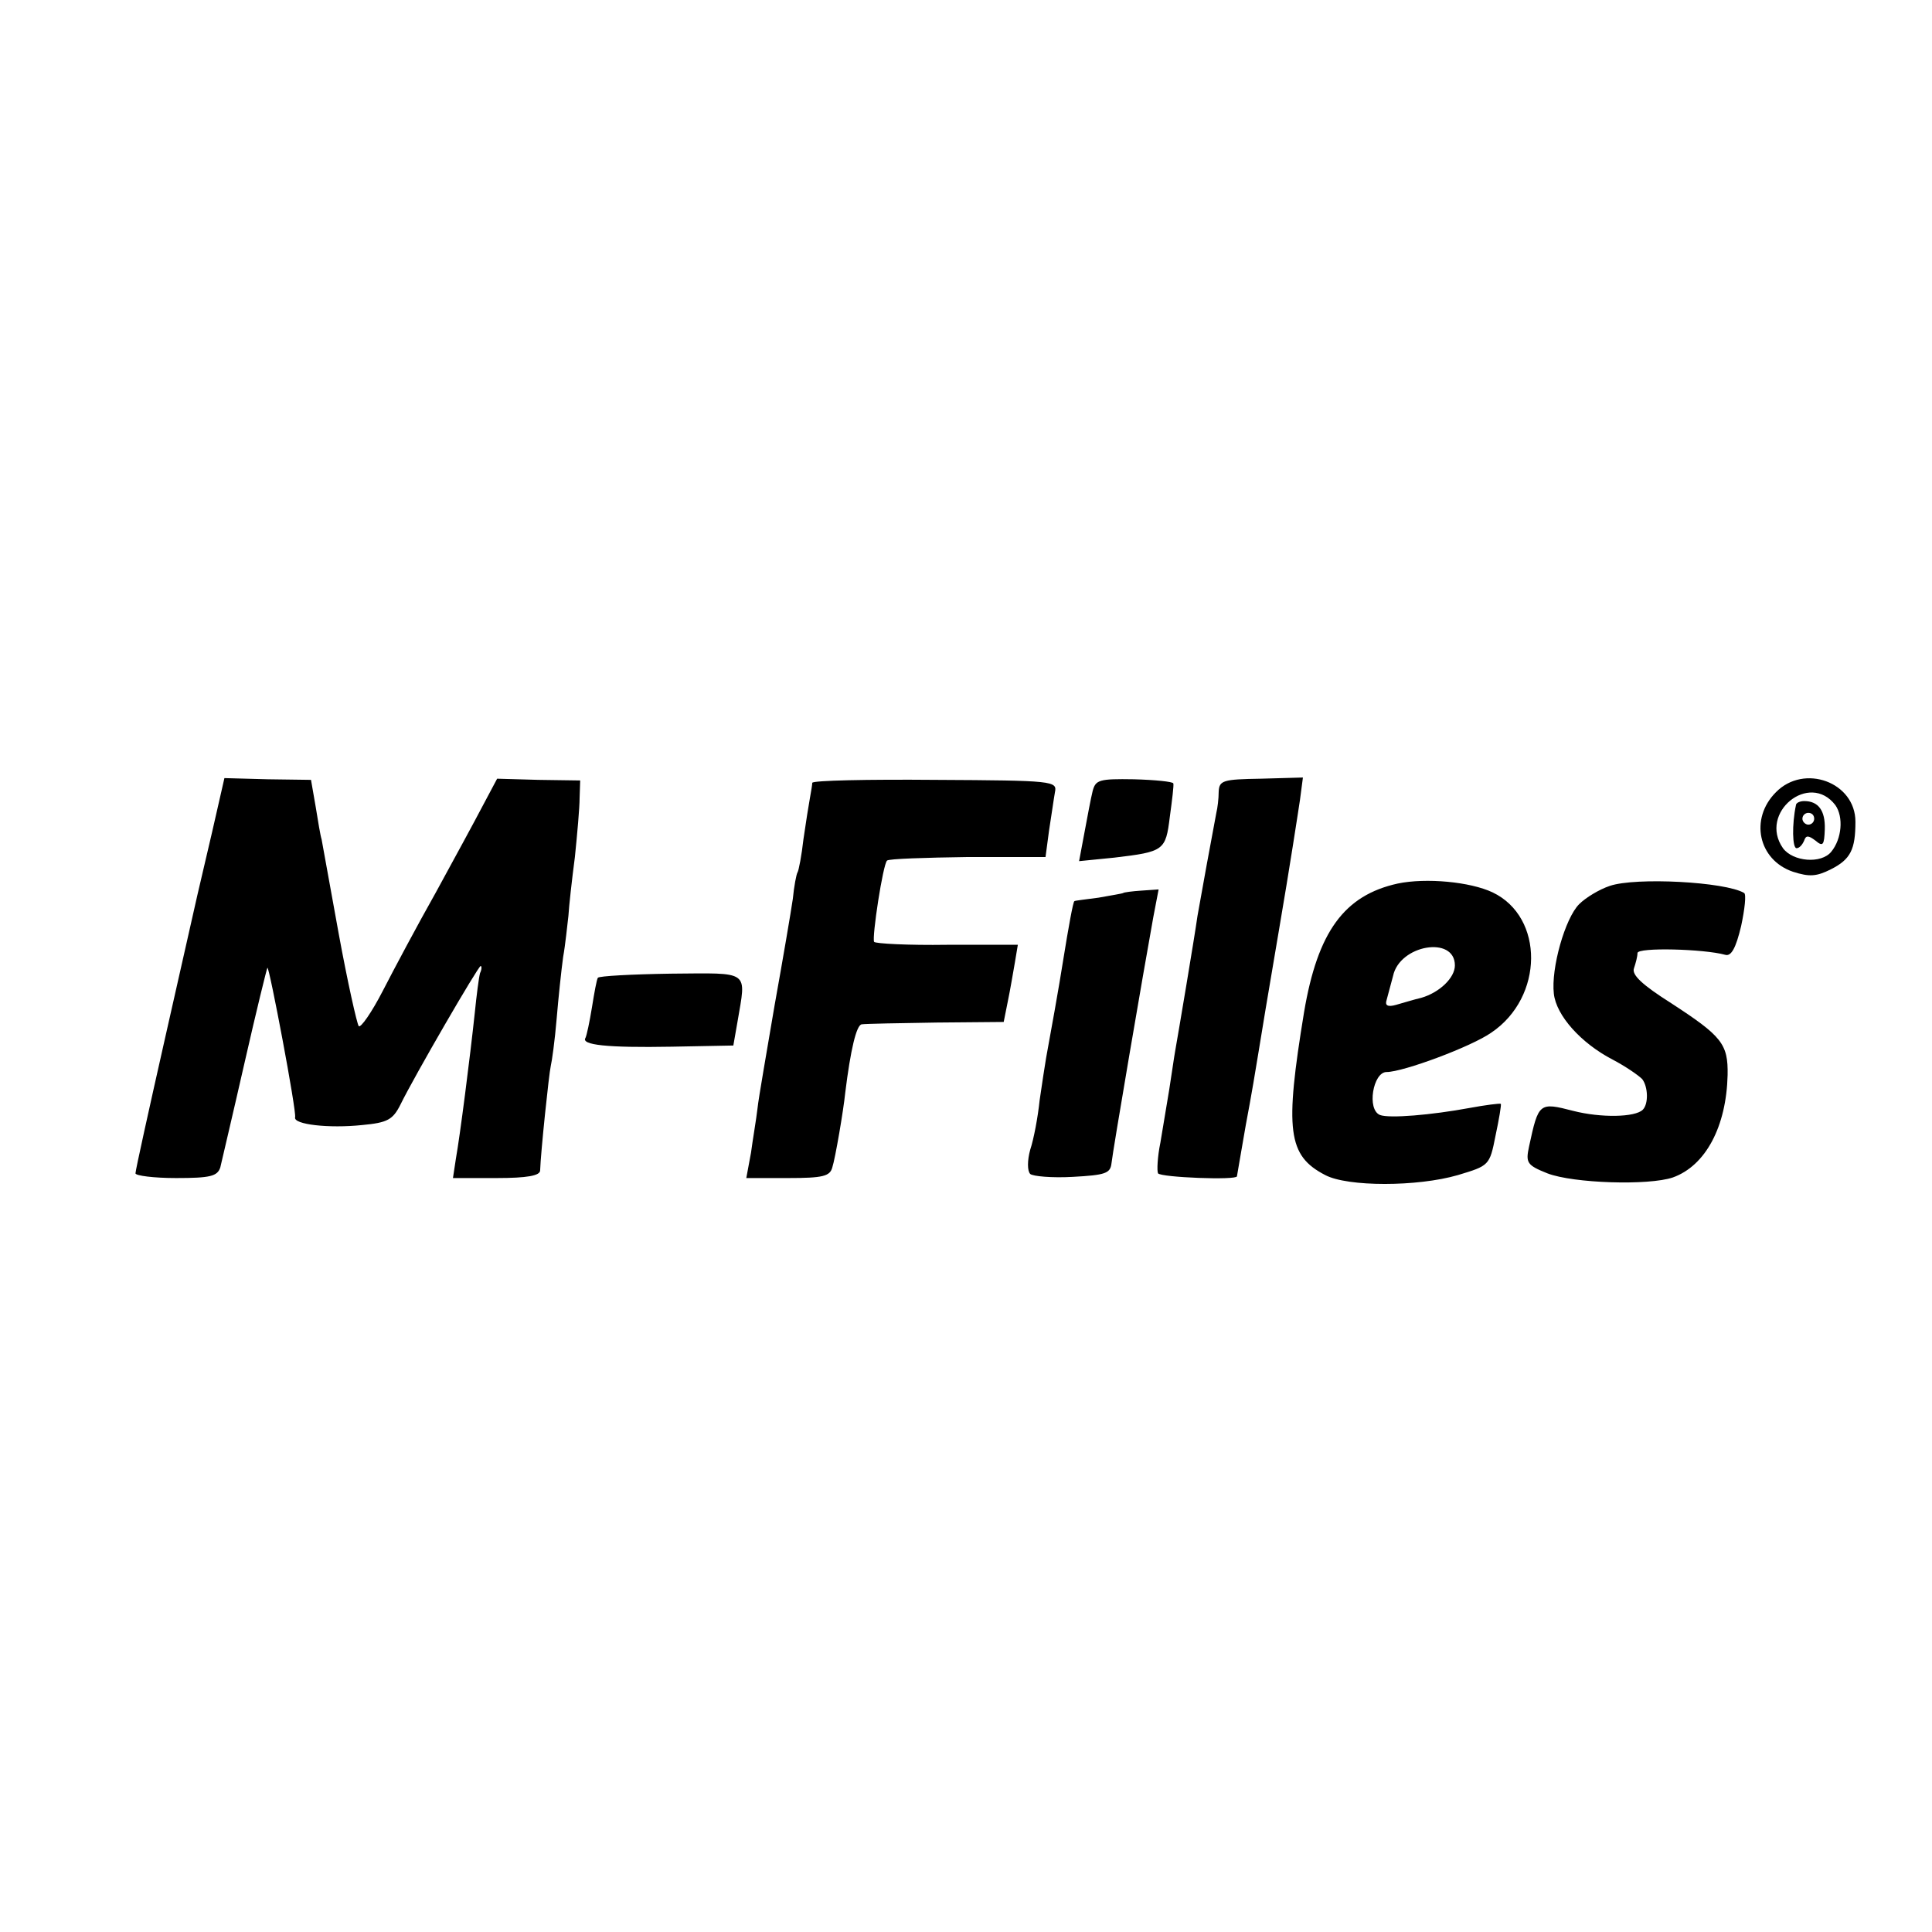
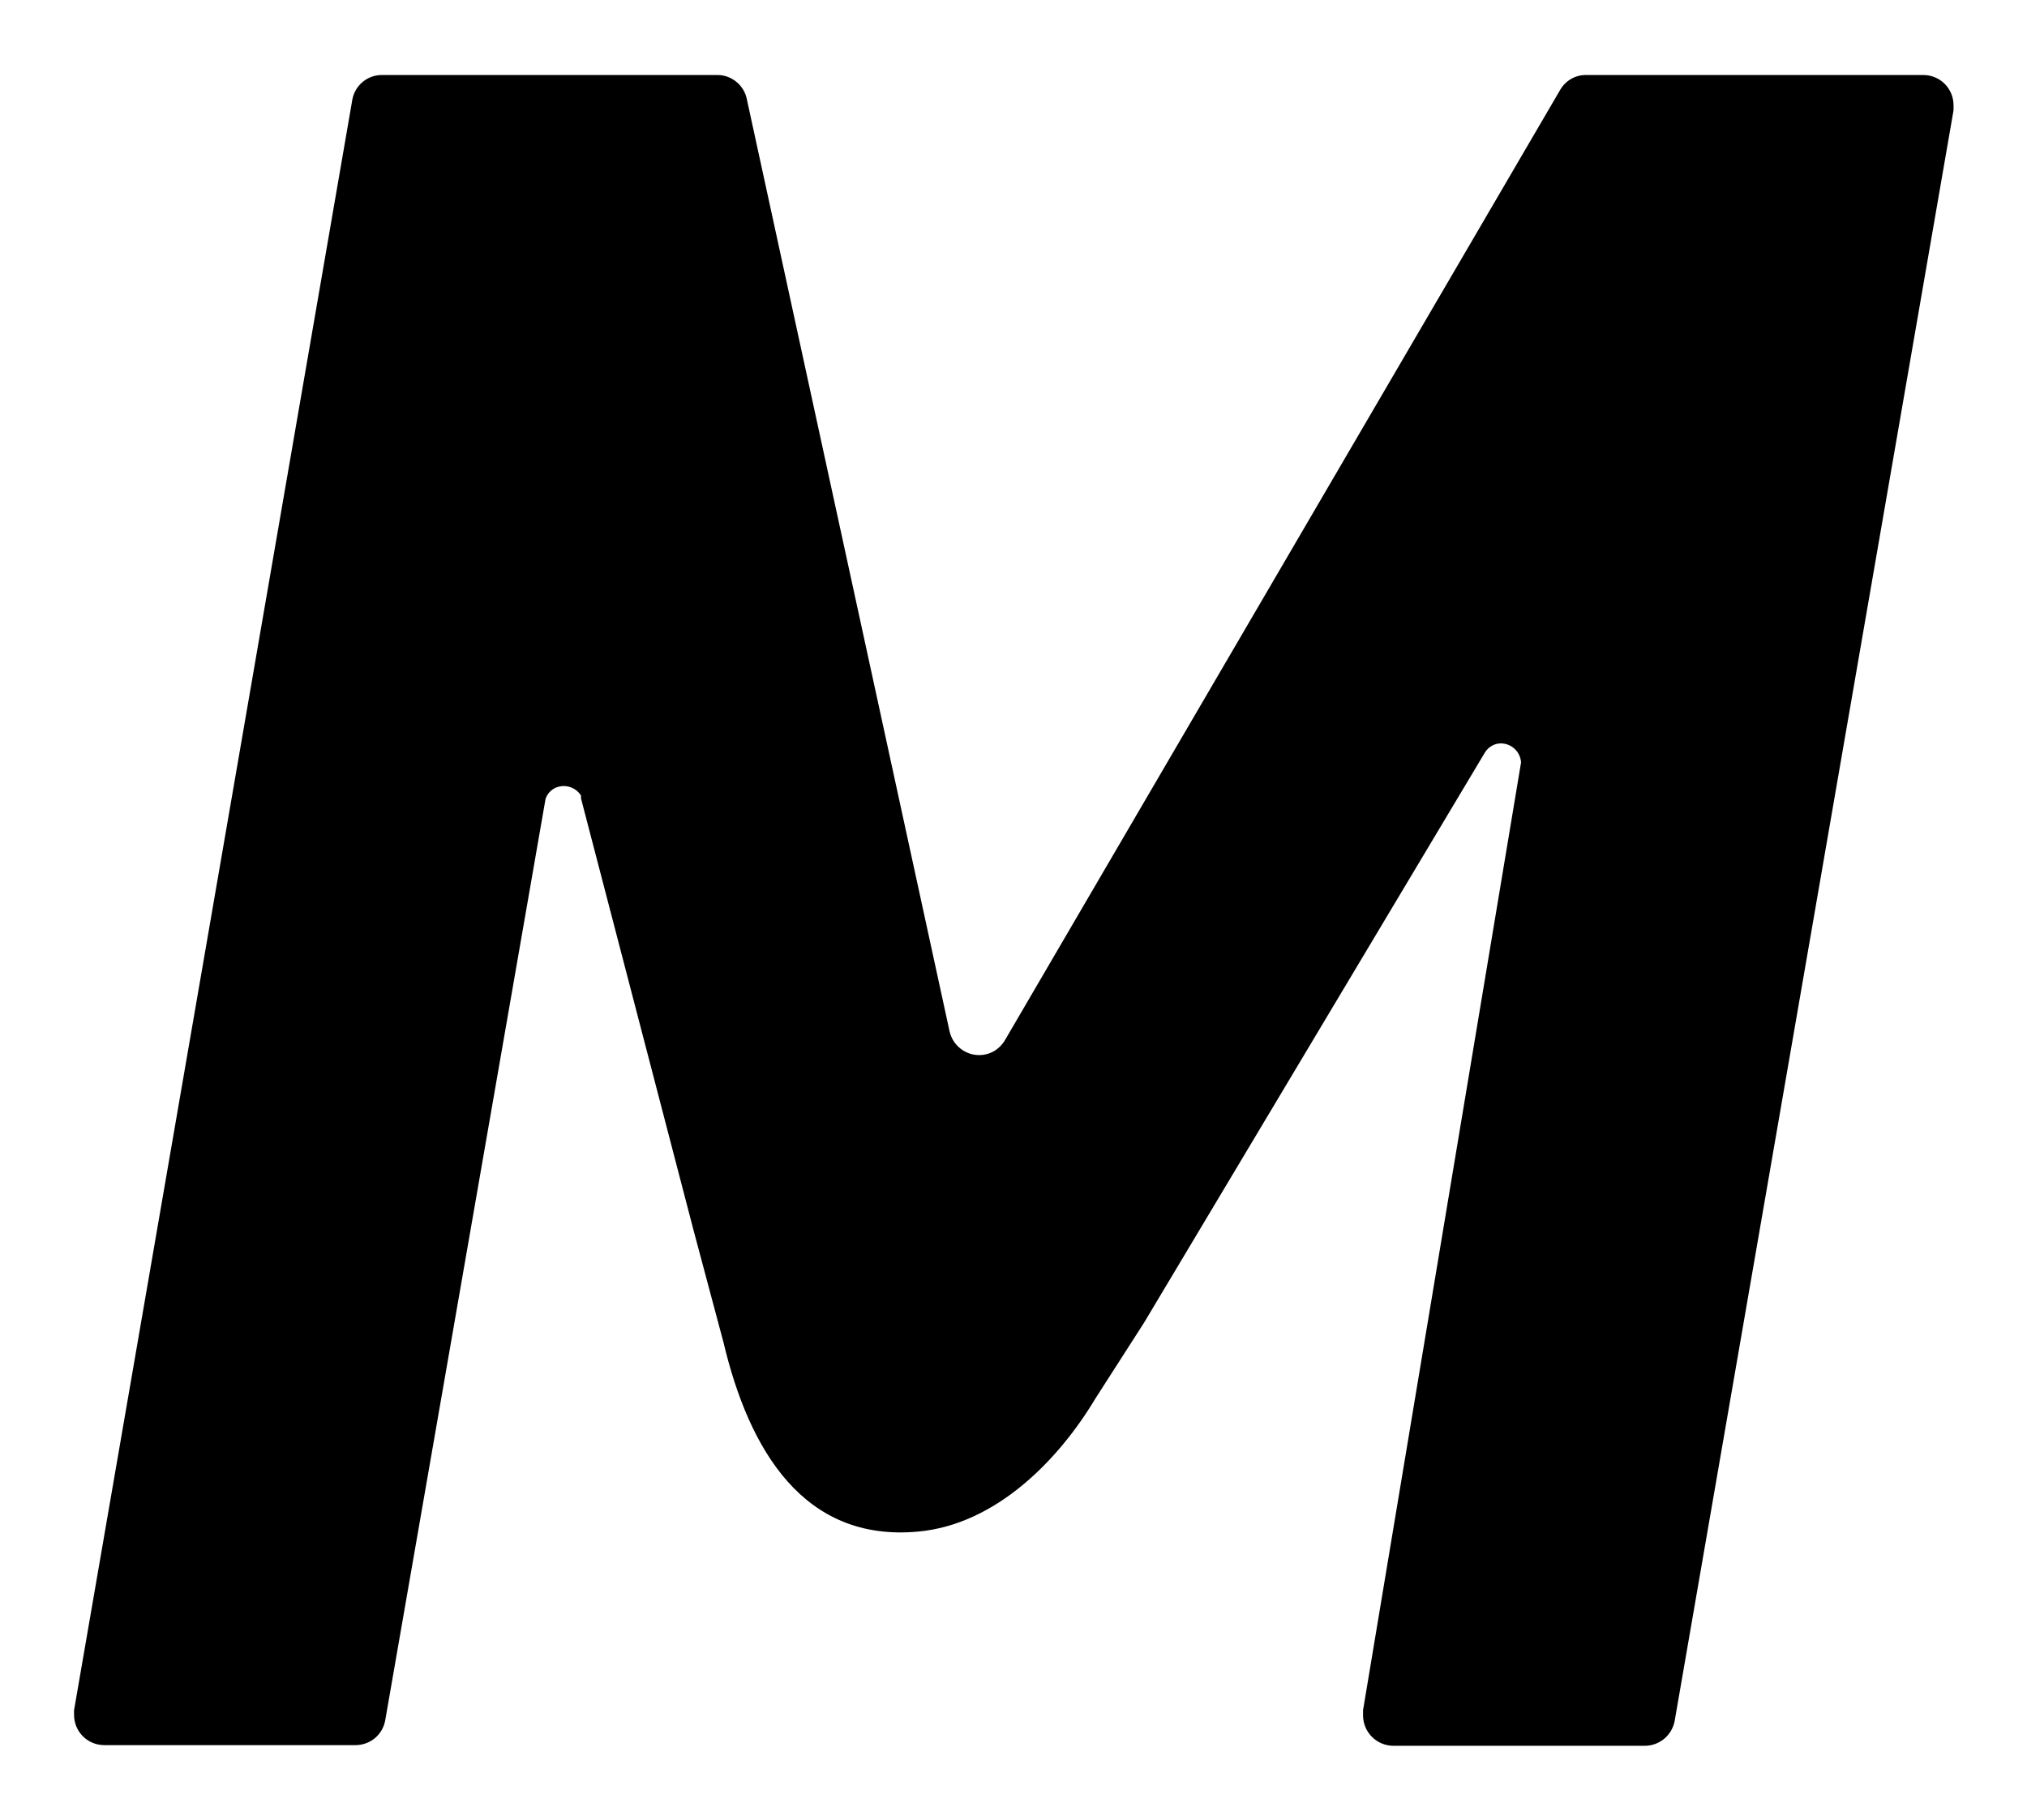
- <svg xmlns="http://www.w3.org/2000/svg" version="1" width="437.333" height="437.333" viewBox="0 0 328 328">
-   <path d="M36 141.3c-1.2 5.1-2.3 9.9-2.5 10.7-.2.8-2.6 11.6-5.4 23.9-2.8 12.4-5.1 22.8-5.1 23.3 0 .4 3.1.8 6.9.8 5.8 0 7-.3 7.5-1.8.2-.9 2.1-8.9 4.1-17.7 2-8.8 3.8-16.1 3.9-16.2.3-.3 5 24.5 4.7 25.4-.3 1.2 5.7 1.9 11.4 1.3 4.3-.4 5.2-.9 6.5-3.5 2.4-4.9 13.2-23.5 13.6-23.5.2 0 .2.6-.1 1.2-.2.7-.6 3.8-.9 6.8-.8 7.5-2.5 20.8-3.2 24.7l-.5 3.3h7.4c5.2 0 7.4-.4 7.4-1.3.1-3.1 1.5-16.4 1.8-17.7.2-.8.7-4.4 1-8 .3-3.6.8-8.3 1.1-10.5.4-2.2.7-5.4.9-7 .1-1.7.6-6.2 1.1-10 .4-3.9.8-8.4.8-10l.1-3-7.1-.1-7-.2-2.5 4.7c-1.3 2.5-4.9 9.1-7.9 14.6-3.1 5.5-7.1 13-9 16.7-1.9 3.7-3.8 6.4-4.1 6-.3-.4-1.9-7.5-3.4-15.7-1.5-8.3-2.8-15.5-2.9-16-.2-.6-.6-3-1-5.5l-.8-4.6-7.3-.1-7.4-.2-2.1 9.2zM137.9 132.9c0 .3-.2 1.5-.4 2.6s-.7 4.2-1.1 7c-.3 2.7-.8 5.3-1 5.6-.2.3-.6 2.4-.8 4.5-.3 2.1-1.7 10.3-3.1 18.1-1.3 7.7-2.7 15.6-2.9 17.5-.2 1.8-.8 5.2-1.1 7.5l-.8 4.3h7.1c5.9 0 7.1-.3 7.5-1.8.5-1.5 1.9-9.7 2.2-12.7.9-7.3 1.9-11.5 2.8-11.6.7-.1 6.4-.2 12.7-.3l11.4-.1.7-3.5c.4-1.9.9-4.9 1.2-6.6l.5-3h-12c-6.6.1-12.2-.2-12.4-.5-.4-.7 1.5-13.2 2.2-13.8.3-.3 6.4-.5 13.7-.6h13.2l.6-4.5c.4-2.5.8-5.4 1-6.5.4-1.9-.2-2-20.3-2.1-11.5-.1-20.8.1-20.9.5zM185.5 134.3c-.3 1.2-.9 4.4-1.4 7.1l-.9 4.8 6-.6c8.4-1 8.7-1.2 9.4-6.9.4-2.9.7-5.4.6-5.7-.1-.3-3.1-.6-6.7-.7-5.9-.1-6.5.1-7 2zM206.9 134.4c0 1.2-.2 2.8-.4 3.6-.6 3.1-2.7 14.6-3.2 17.5-.5 3.6-3.3 20.2-3.8 23-.2 1.1-.6 4-1 6.5s-1.1 6.5-1.5 9c-.5 2.4-.6 4.8-.4 5.2.5.7 13.4 1.2 13.4.5 0-.1.7-4 1.5-8.7.9-4.7 1.8-10.1 2.1-12 .3-1.9 1.9-11.6 3.6-21.5 1.7-9.9 3.2-19.7 3.5-21.7l.5-3.8-7.1.2c-6.5.1-7.1.3-7.2 2.2zM301.5 134.5c-4.5 4.5-3 11.5 2.9 13.5 2.8.9 4 .8 6.4-.4 3.4-1.7 4.2-3.4 4.2-8.1 0-6.7-8.7-9.9-13.5-5zm10.1 2.2c1.4 2 1.1 5.7-.7 7.9-1.7 2.1-6.5 1.7-8.2-.6-4.2-6 4.5-13.1 8.9-7.3z" />
-   <path d="M304.9 136.7c-.7 3.3-.6 7.3.1 7.3.5 0 1-.6 1.3-1.3.3-.9.7-.9 1.9 0 1.3 1.1 1.5.8 1.6-1.9.1-3.2-1.1-4.8-3.5-4.8-.7 0-1.4.3-1.4.7zm3.1 2.3c0 .5-.4 1-1 1-.5 0-1-.5-1-1 0-.6.5-1 1-1 .6 0 1 .4 1 1zM237.3 150c-9.1 2-13.6 8.2-15.9 21.8-3.3 20.1-2.8 24.4 3.6 27.7 3.8 2 15.6 2 22.5 0 5.3-1.6 5.4-1.6 6.4-6.7.6-2.8 1-5.2.9-5.4-.2-.1-2.6.2-5.3.7-6.5 1.2-13.6 1.8-15.2 1.2-2.3-.9-1.2-7.3 1.1-7.3 2.8 0 14.4-4.3 17.8-6.7 8.9-6 9-19.6.2-23.8-3.8-1.8-11.3-2.5-16.1-1.5zm9.7 13.9c0 2.1-2.6 4.6-5.7 5.5-1.3.3-3.2.9-4.3 1.2-1.4.4-1.9.1-1.6-.8.2-.7.7-2.6 1.1-4.1 1.1-5.3 10.5-6.9 10.5-1.8zM273.3 150.4c-1.8.6-4.1 2-5.2 3.1-2.4 2.4-4.8 10.9-4.3 15.2.4 3.7 4.6 8.4 10 11.2 2.1 1.1 4.3 2.6 5 3.3 1 1.3 1.1 4.2.1 5.2-1.3 1.3-7.1 1.4-11.8.2-5.8-1.5-5.9-1.4-7.5 6-.6 2.8-.4 3.2 3.1 4.6 4.4 1.7 17.2 2.1 21.3.7 5.6-2 9.1-8.7 9.3-17.4.1-5.3-1-6.6-9.6-12.2-4.9-3.1-6.7-4.8-6.3-5.9.3-.9.6-2 .6-2.6 0-1 11.3-.7 14.9.3 1 .3 1.8-1.1 2.7-4.9.6-2.8.9-5.4.5-5.6-3.2-1.9-18.4-2.7-22.8-1.2zM190.7 151.6c-.1.1-2 .4-4.2.8-2.2.3-4.1.5-4.1.6-.2 0-1 4.4-1.9 10-.6 3.9-2.3 13.4-2.9 16.6-.2 1.2-.7 4.4-1.1 7.2-.3 2.9-1 6.6-1.6 8.4-.5 1.8-.5 3.6 0 4.1.4.4 3.7.7 7.2.5 5.6-.3 6.4-.6 6.6-2.3.2-2 5.5-33 7.1-41.8l.9-4.7-2.9.2c-1.6.1-3 .3-3.1.4zM101.5 166c-.2.3-.6 2.5-1 5s-.9 4.8-1.1 5.2c-.8 1.2 3.6 1.7 14.6 1.5l10.5-.2.7-4c1.5-8.9 2.3-8.3-11.3-8.2-6.6.1-12.2.4-12.4.7z" />
+ <svg xmlns="http://www.w3.org/2000/svg" viewBox="-1 7.7 27.4 24.6">
+   <path d="M8.781 25.853C9.126 27.305 9.865 28.55 11.411 28.406C12.457 28.31 13.304 27.448 13.809 26.604L14.466 25.58L19.075 17.869C19.098 17.833 19.129 17.804 19.166 17.783C19.202 17.762 19.243 17.751 19.285 17.75C19.355 17.75 19.423 17.776 19.474 17.824C19.525 17.871 19.556 17.937 19.561 18.007L17.425 30.821C17.424 30.845 17.424 30.869 17.425 30.893C17.426 31.002 17.469 31.105 17.546 31.182C17.623 31.259 17.728 31.302 17.836 31.302H21.234C21.329 31.302 21.422 31.268 21.496 31.207C21.569 31.146 21.619 31.061 21.637 30.968L25.407 9.191C25.408 9.168 25.408 9.145 25.407 9.122C25.407 9.014 25.364 8.91 25.287 8.833C25.211 8.757 25.107 8.714 24.998 8.714H20.439C20.368 8.713 20.297 8.732 20.236 8.768C20.174 8.804 20.123 8.856 20.088 8.918L12.584 21.763C12.548 21.824 12.497 21.875 12.436 21.911C12.374 21.946 12.304 21.965 12.233 21.964C12.141 21.964 12.051 21.931 11.979 21.873C11.907 21.815 11.857 21.735 11.836 21.644L9.095 9.039C9.077 8.949 9.028 8.867 8.956 8.808C8.885 8.749 8.796 8.715 8.703 8.714H4.16C4.066 8.714 3.975 8.747 3.902 8.808C3.83 8.868 3.78 8.952 3.763 9.045L0.001 30.821C-0 30.842 -0 30.864 0.001 30.885C0.001 30.993 0.044 31.097 0.121 31.174C0.197 31.25 0.301 31.293 0.41 31.293H3.81C3.905 31.292 3.996 31.258 4.069 31.198C4.141 31.137 4.19 31.052 4.207 30.959L6.374 18.503C6.393 18.443 6.435 18.392 6.49 18.36C6.552 18.327 6.623 18.318 6.691 18.336C6.759 18.354 6.817 18.397 6.854 18.456C6.854 18.456 6.854 18.481 6.854 18.495L8.375 24.332L8.781 25.853Z" />
</svg>
